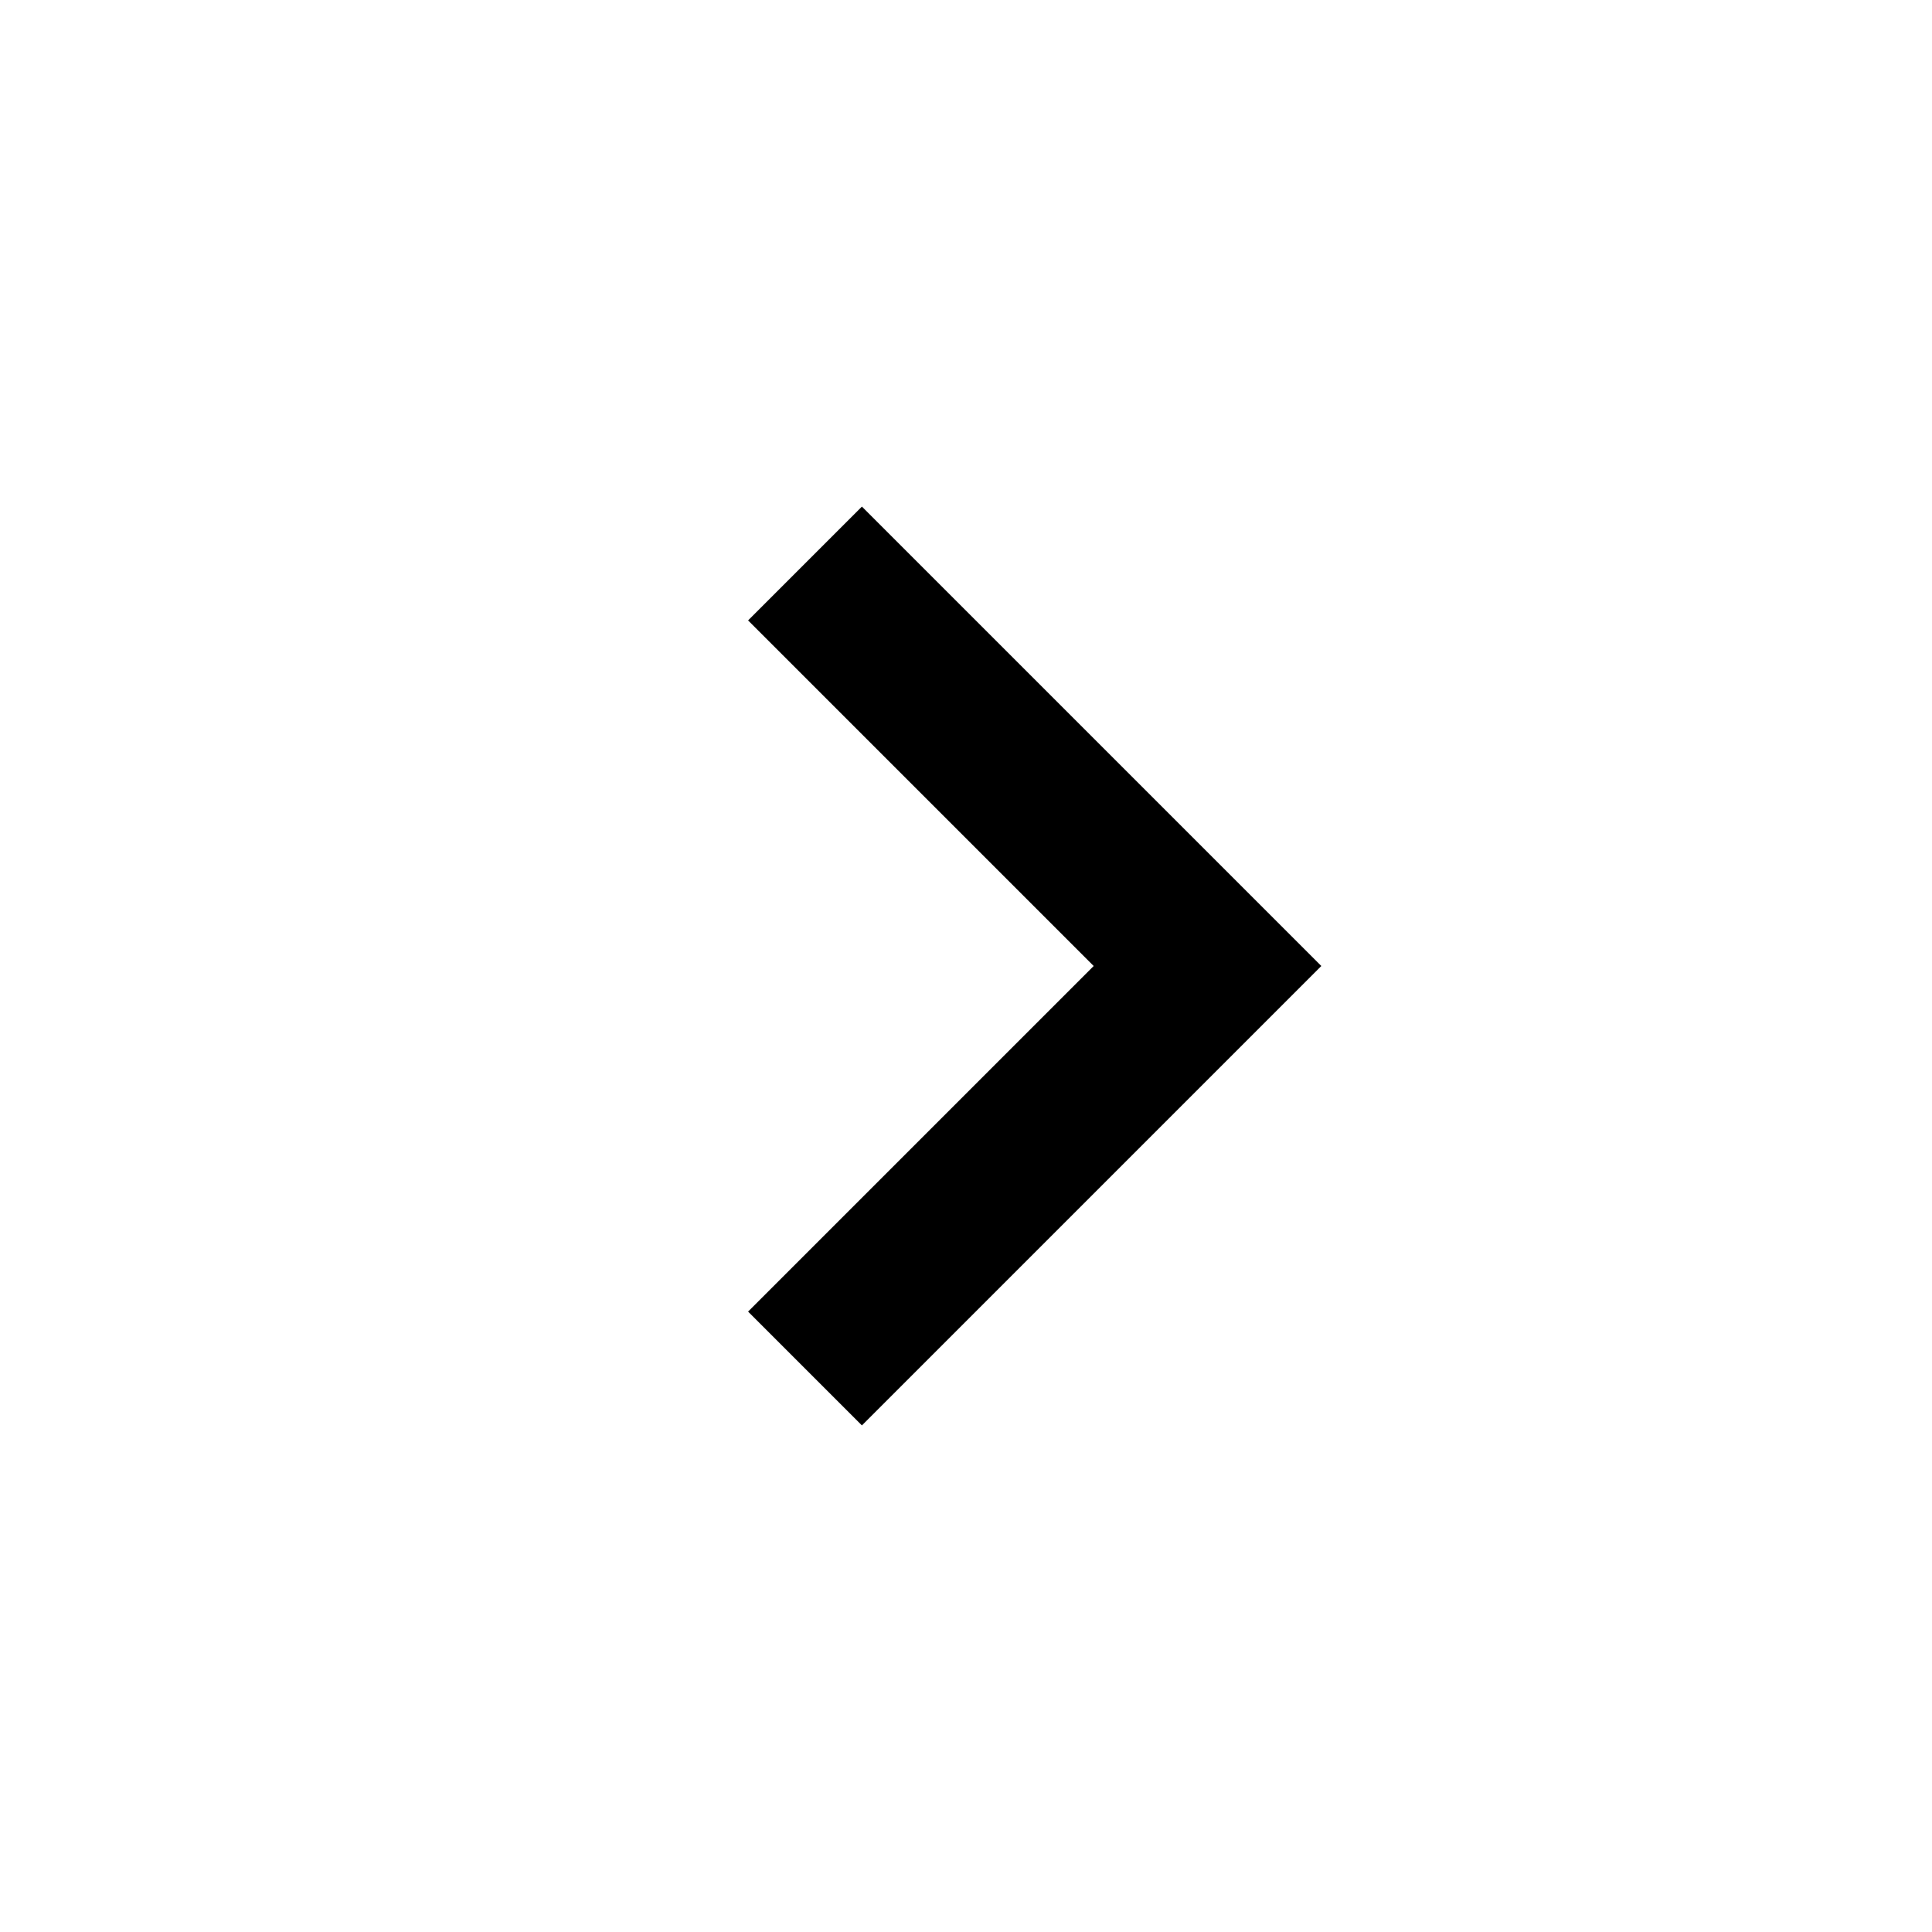
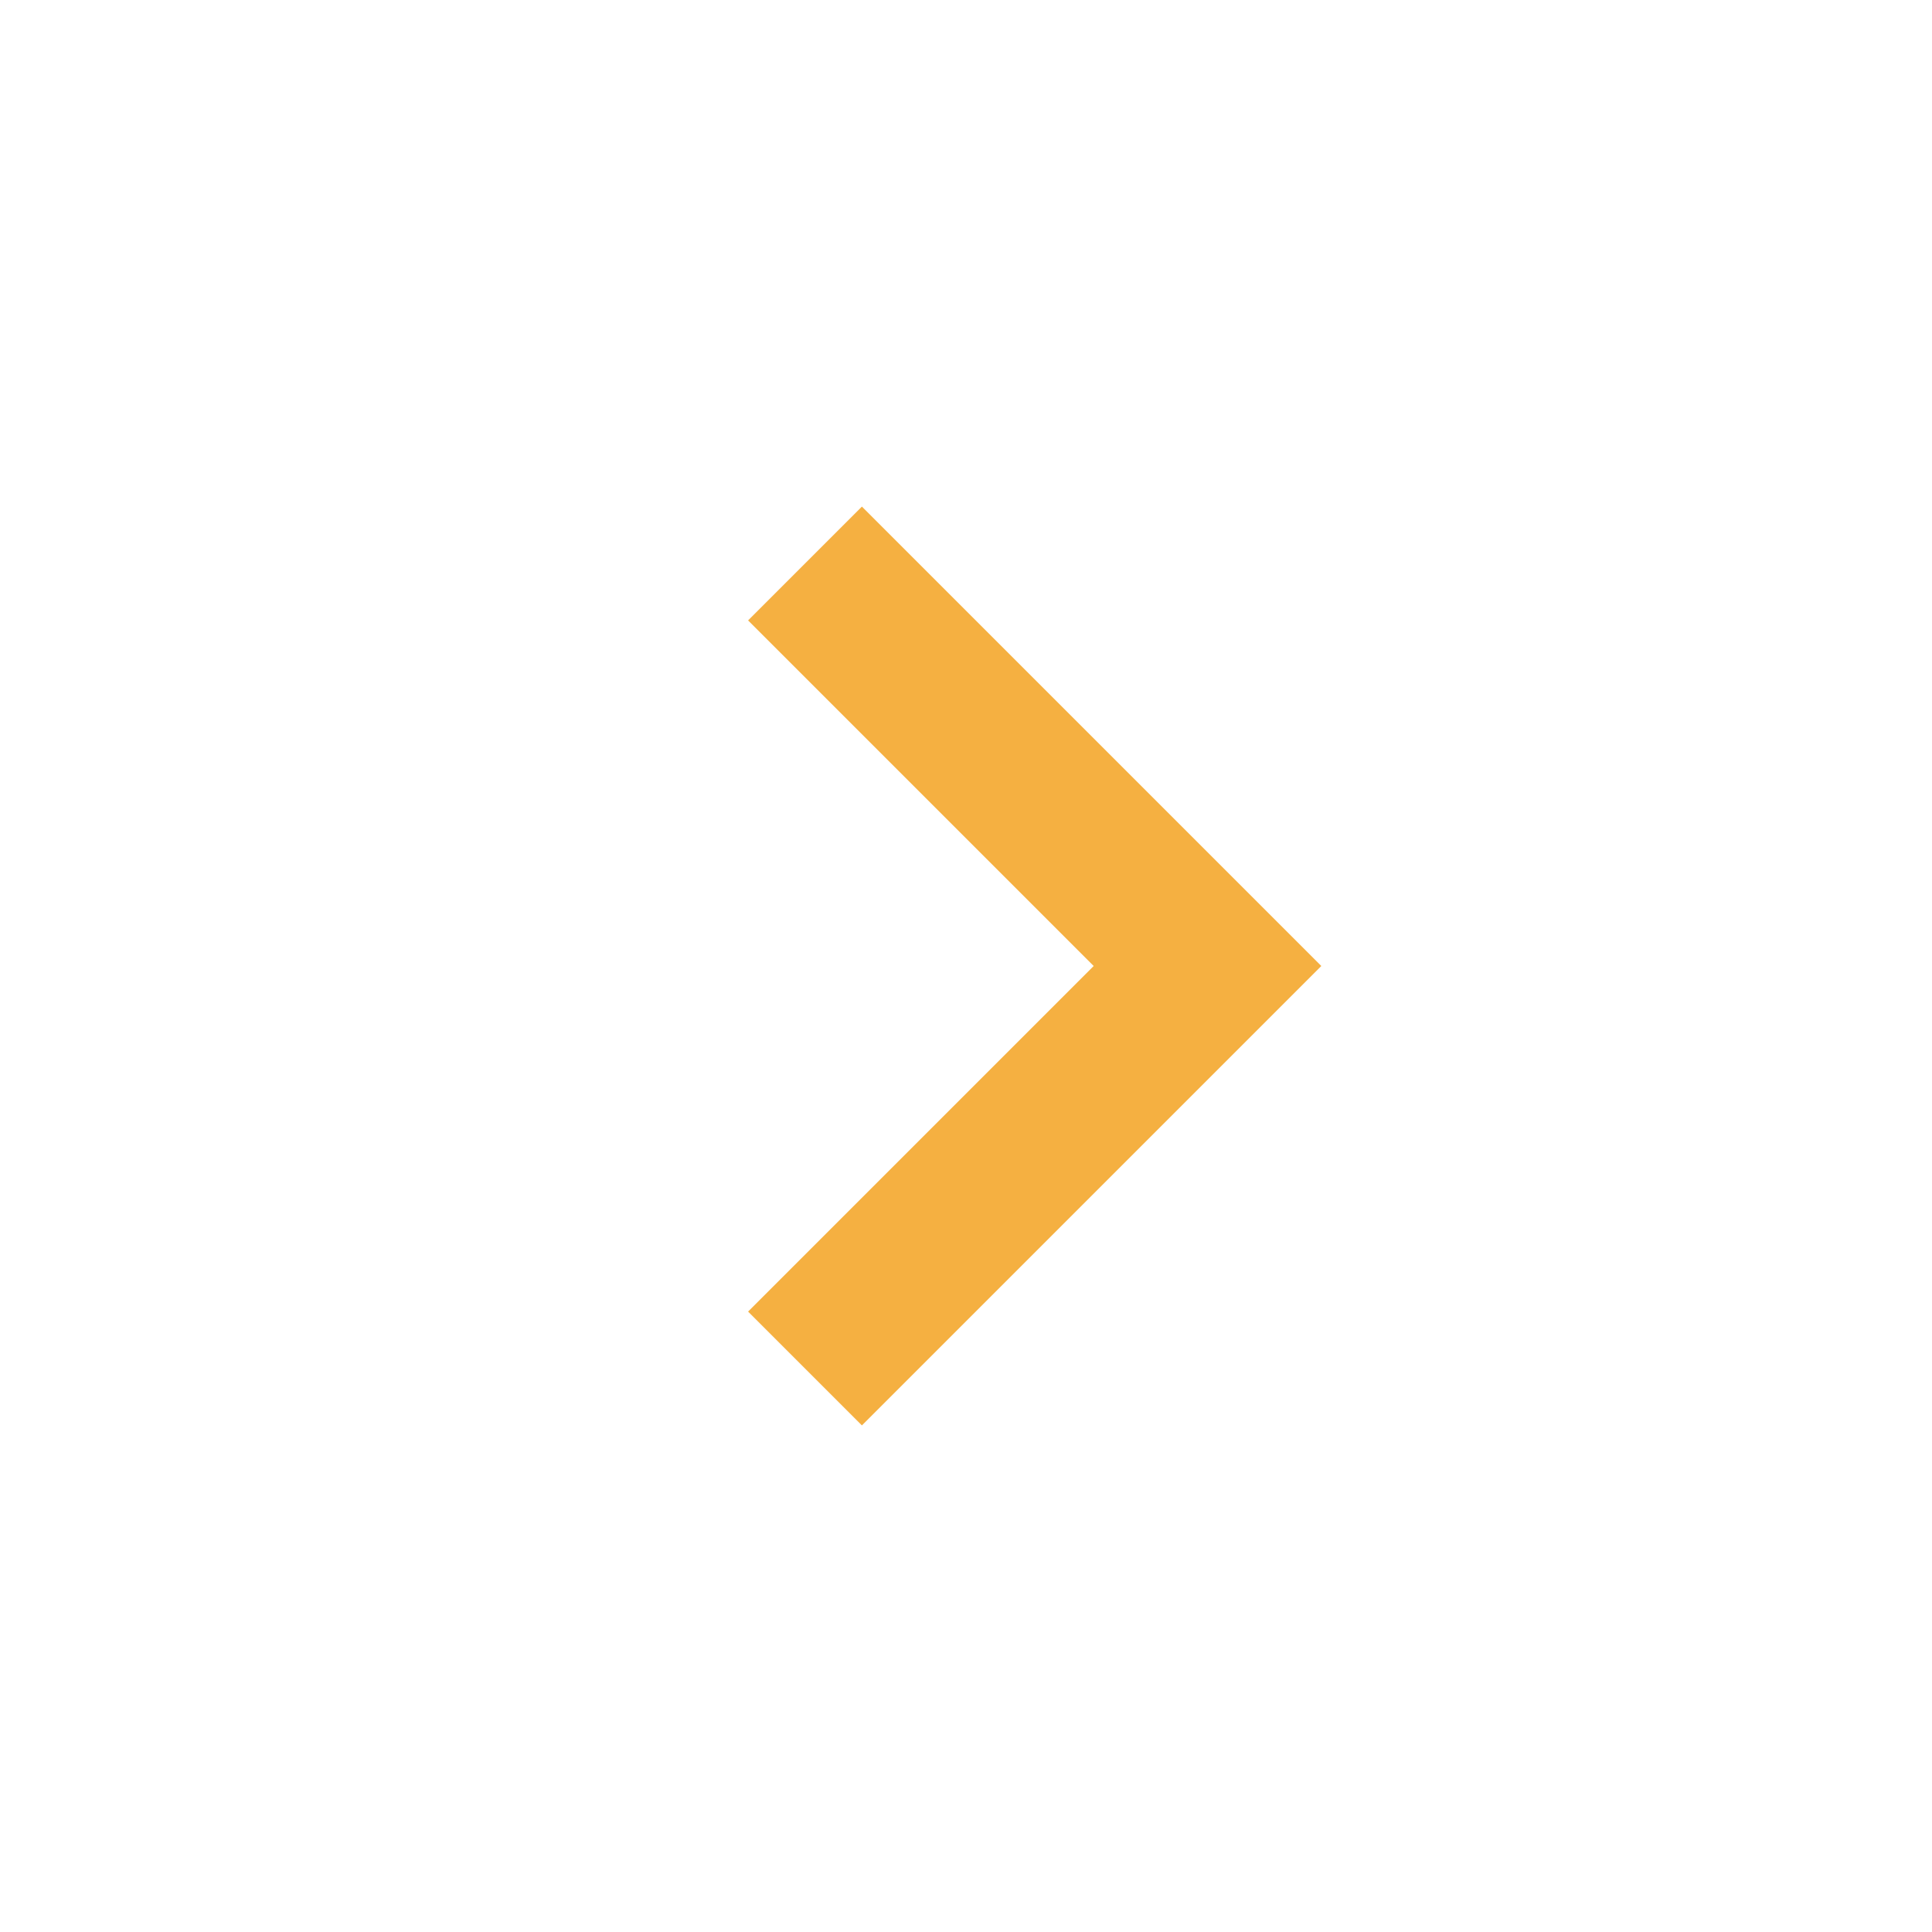
- <svg xmlns="http://www.w3.org/2000/svg" width="24" height="24" viewBox="0 0 24 24" style="fill: rgba(0, 0, 0, 1);transform: ;msFilter:;">
+ <svg xmlns="http://www.w3.org/2000/svg" width="24" height="24" viewBox="0 0 24 24" style="fill: rgba(245, 176, 65, 1);transform: ;msFilter:;">
  <path d="M10.707 17.707 16.414 12l-5.707-5.707-1.414 1.414L13.586 12l-4.293 4.293z" />
</svg>
